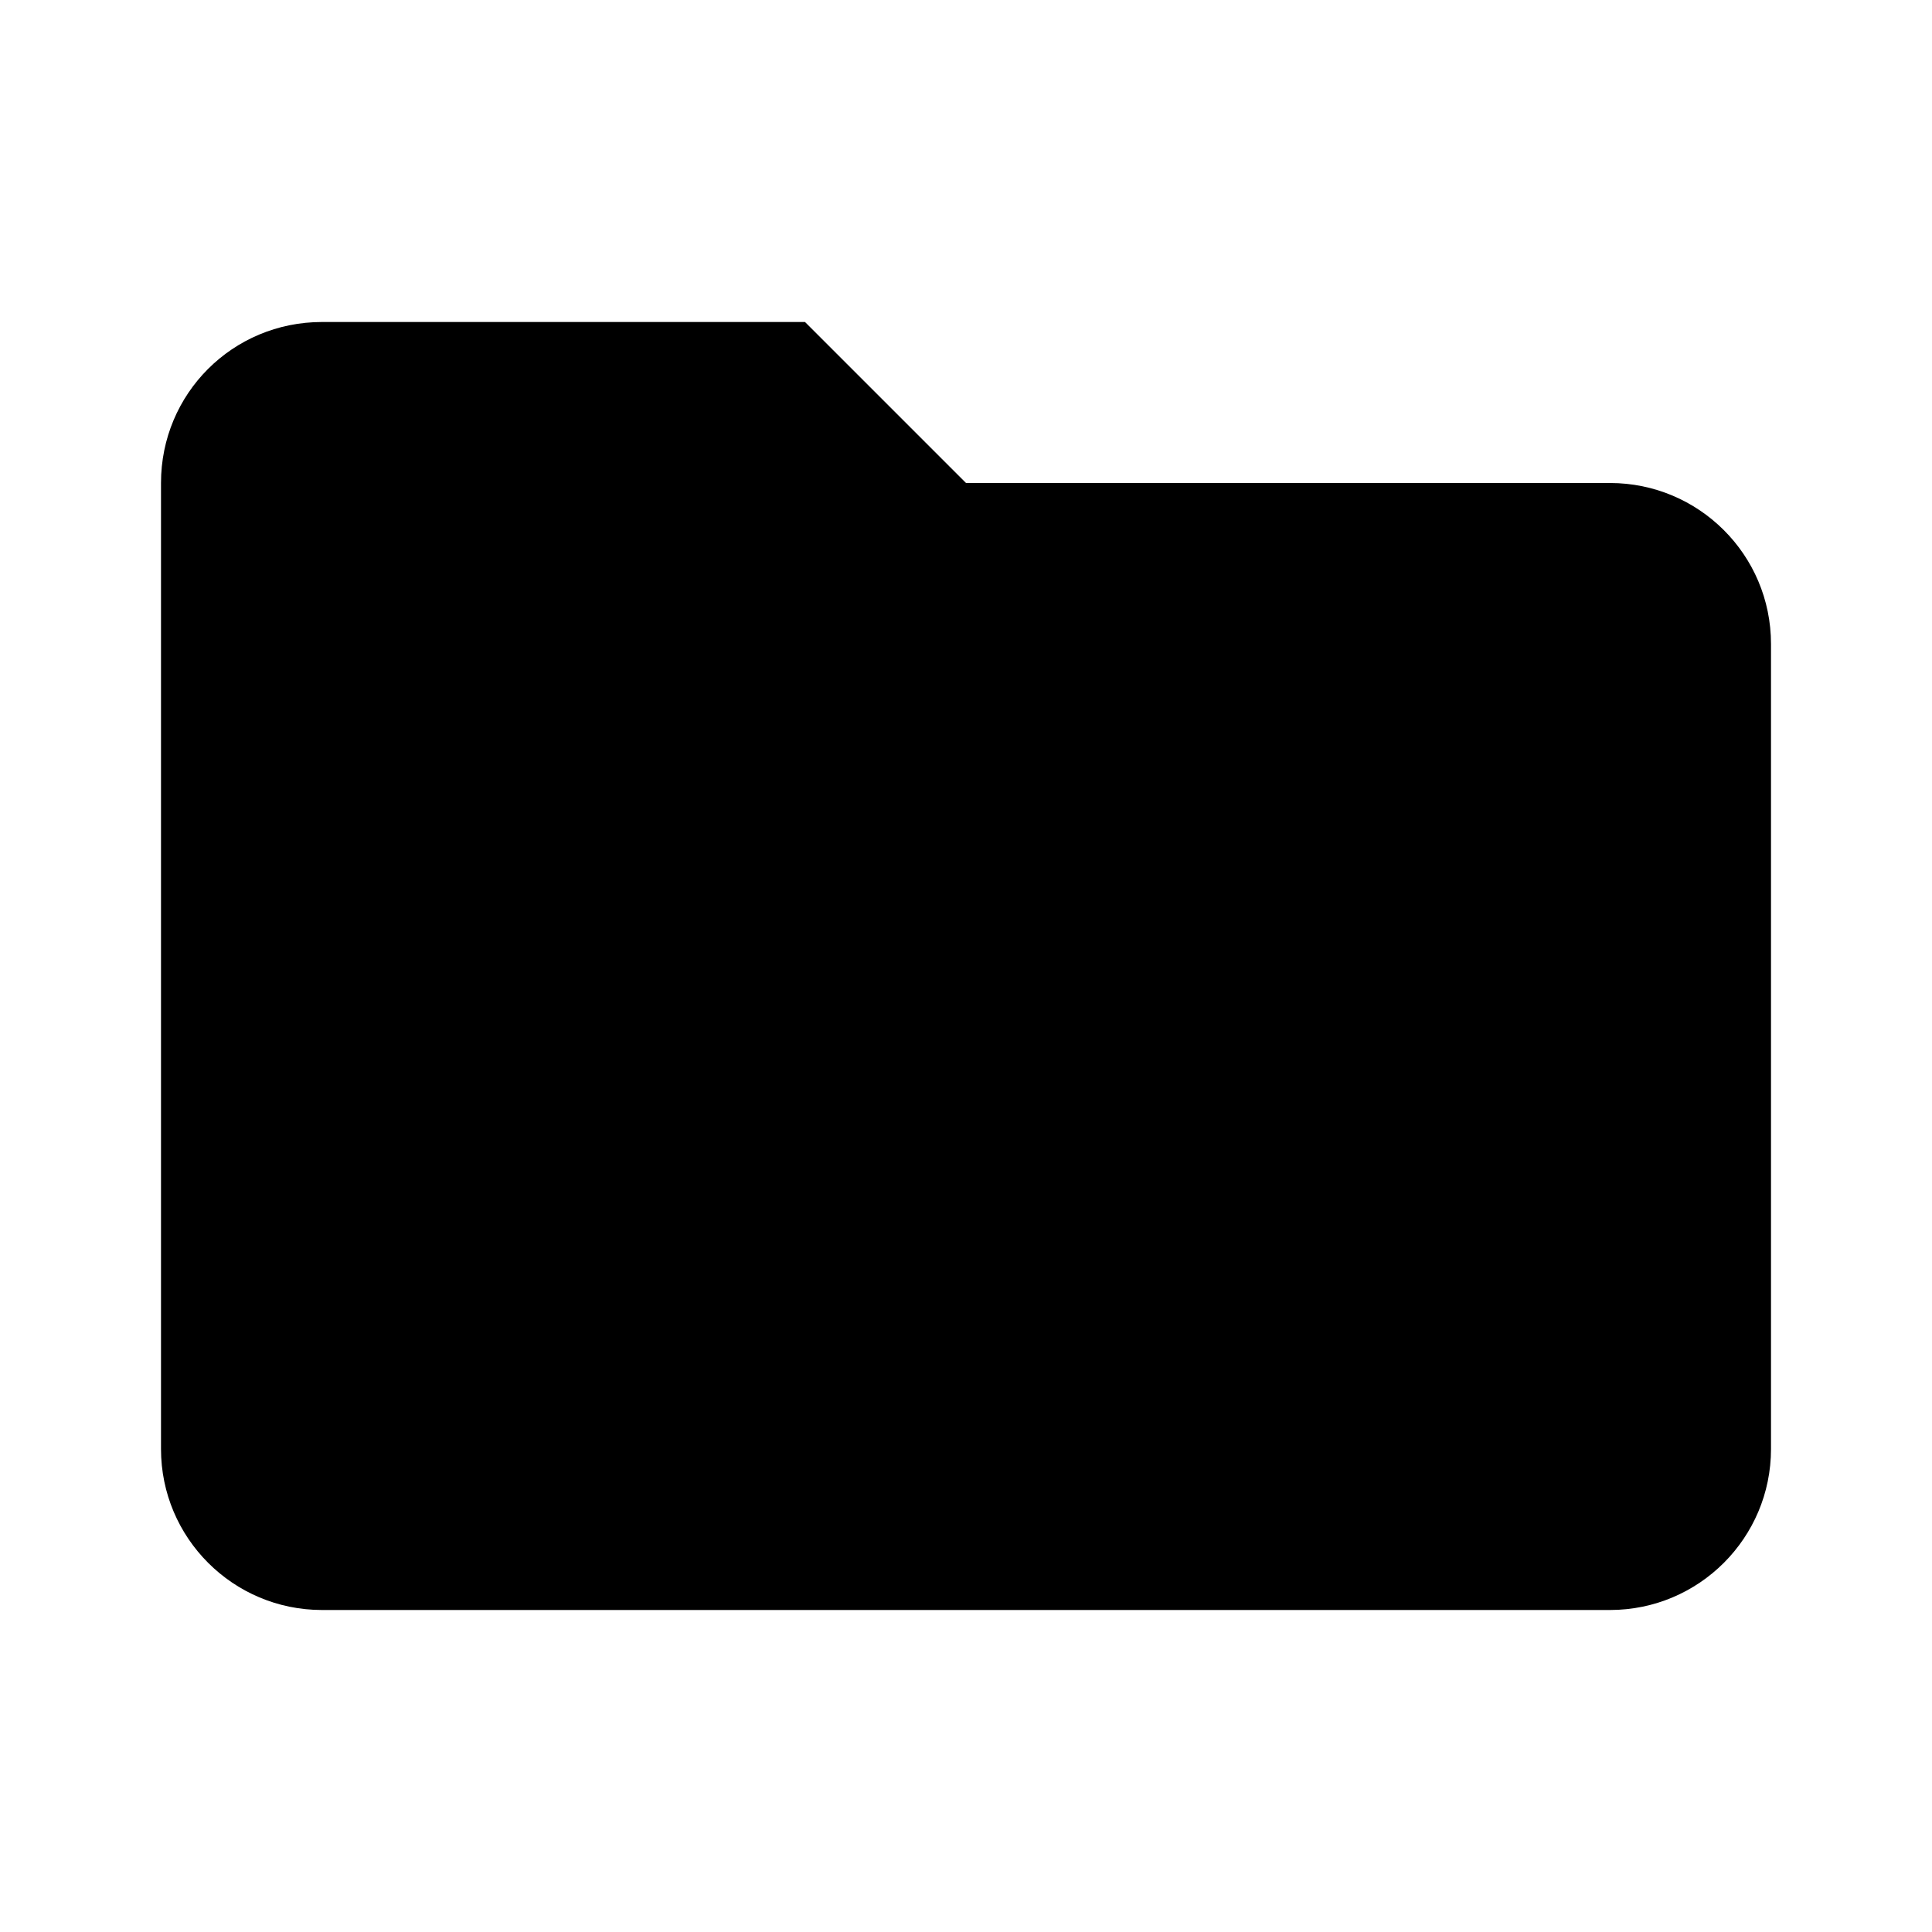
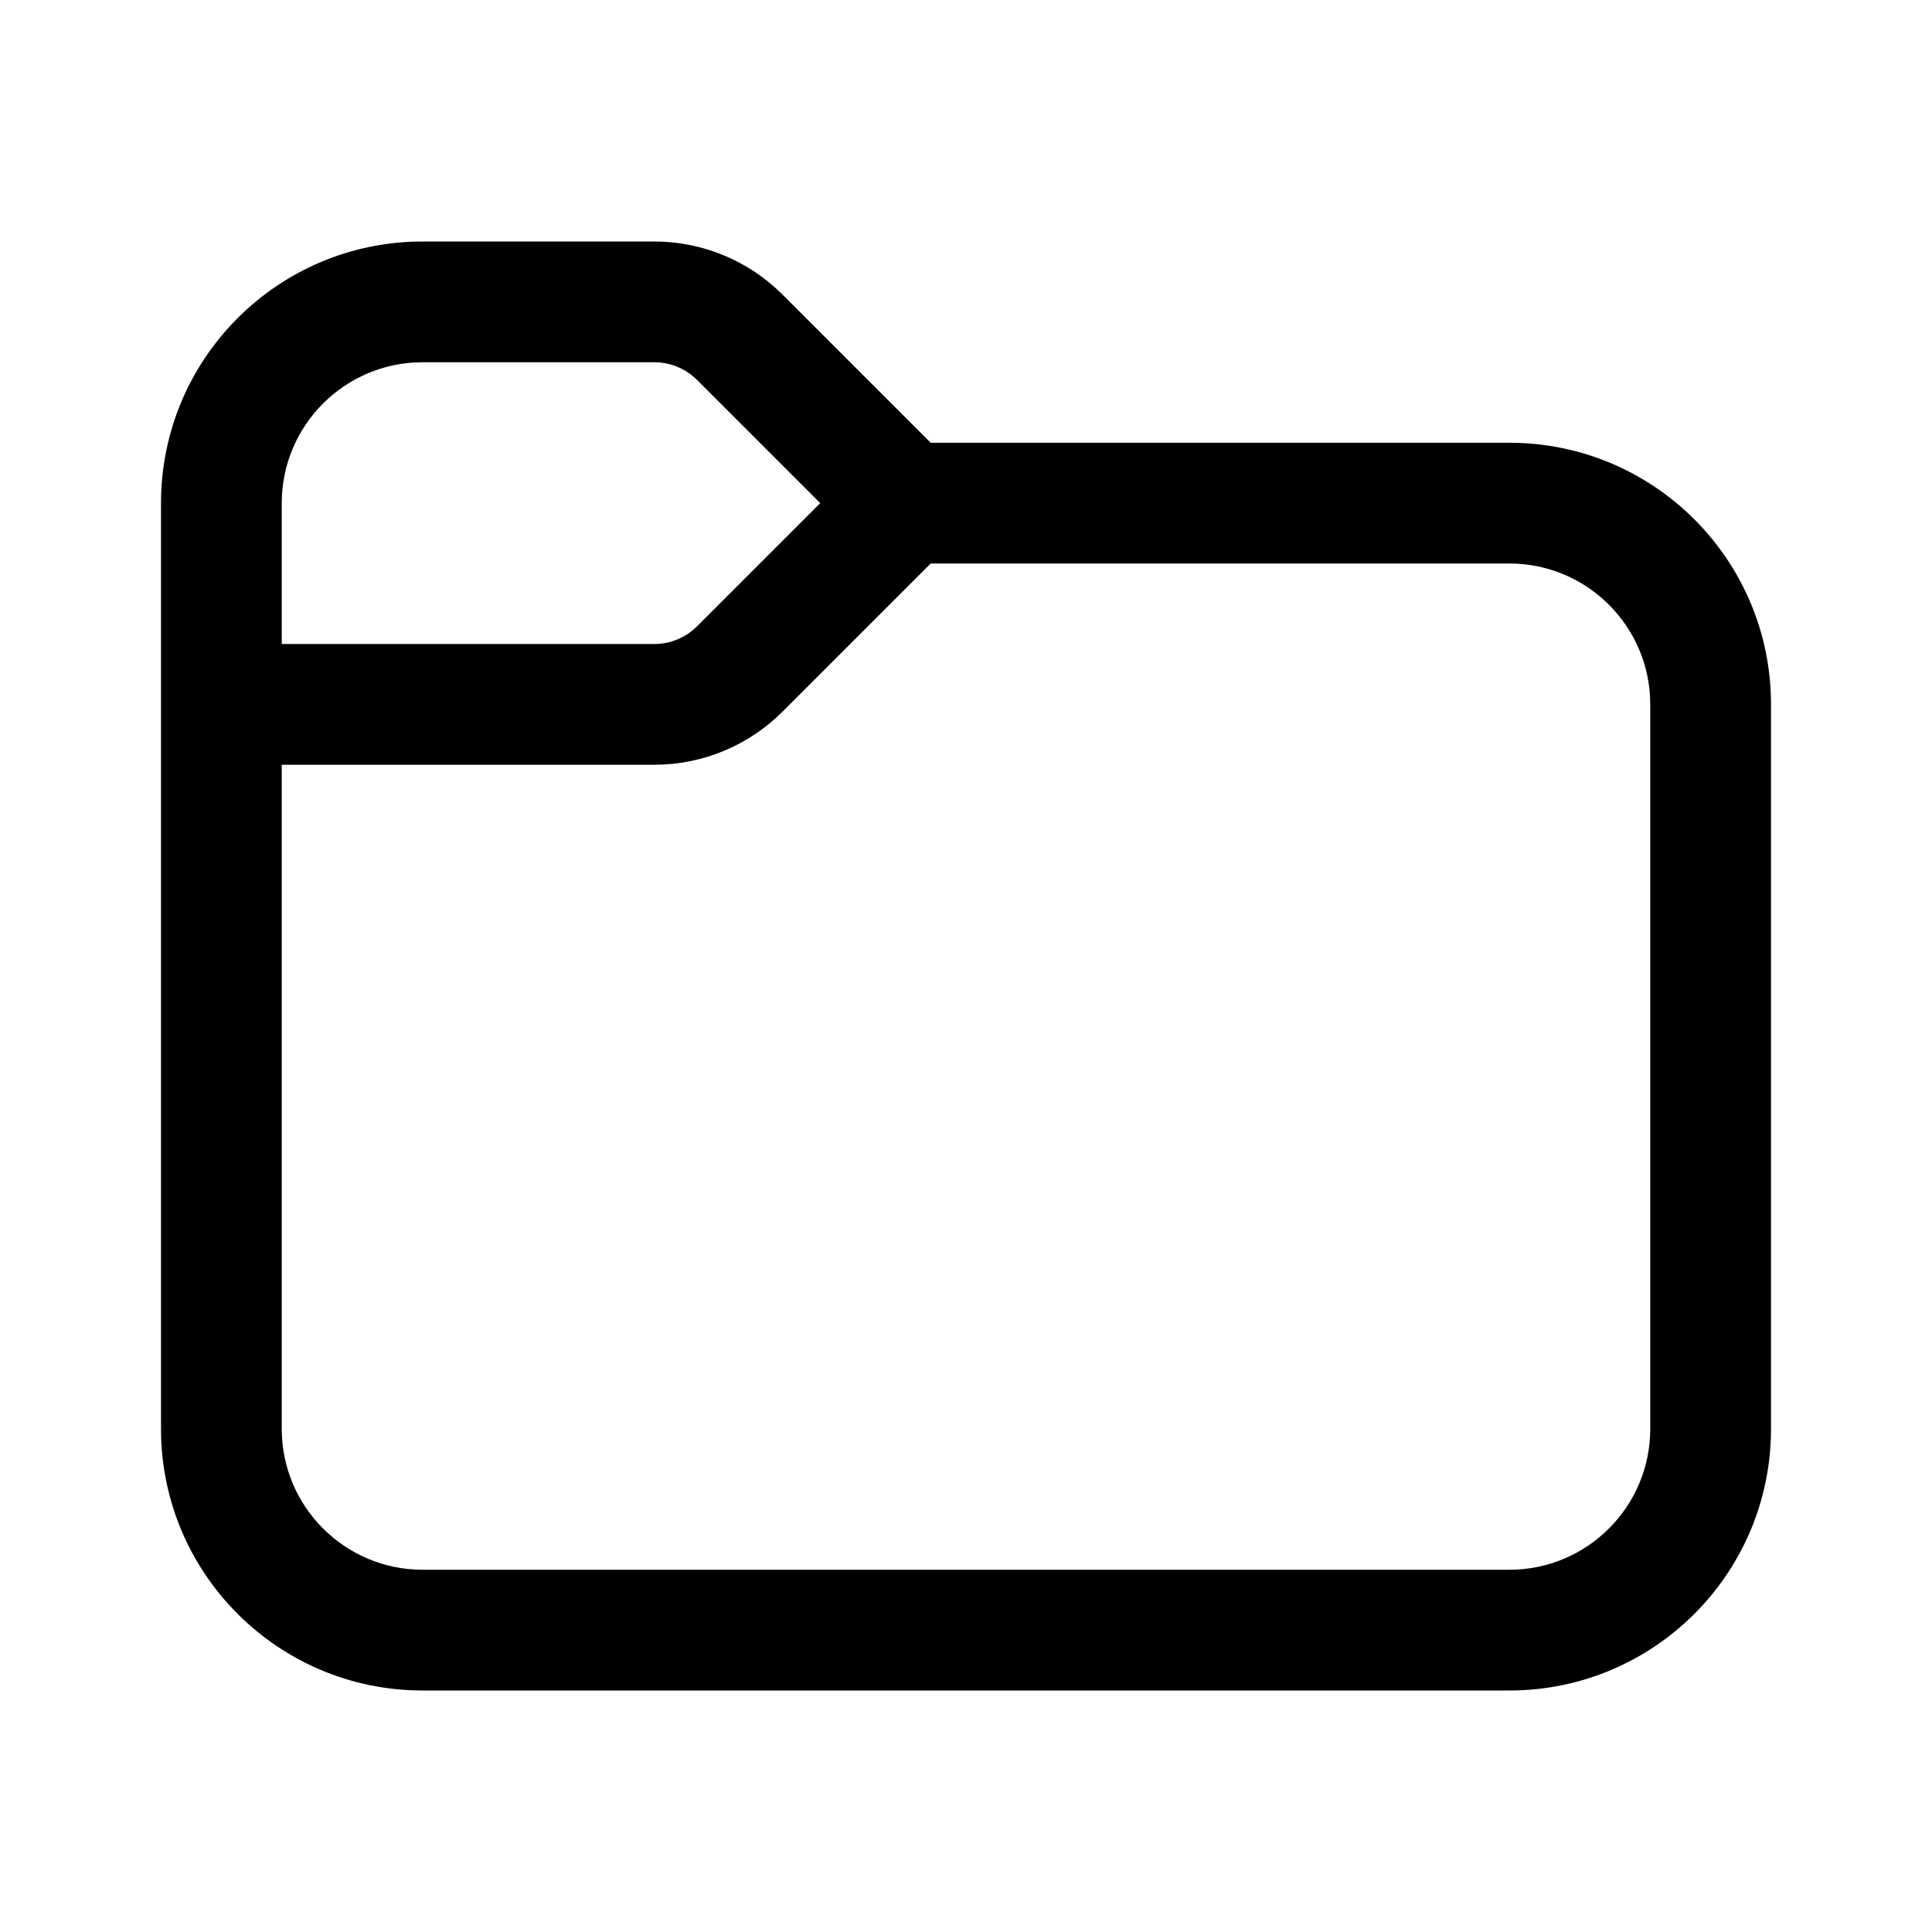
- <svg xmlns="http://www.w3.org/2000/svg" version="1.1" id="mdi-folder" width="24" height="24" viewBox="0 0 24 24">
-   <path d="M10,4H4C2.89,4 2,4.89 2,6V18A2,2 0 0,0 4,20H20A2,2 0 0,0 22,18V8C22,6.89 21.1,6 20,6H12L10,4Z" />
+ <svg xmlns="http://www.w3.org/2000/svg" width="24" height="24" viewBox="0 0 24 24" fill="none">
+   <path d="M3.5 6.25V8H8.129C8.328 8 8.518 7.921 8.659 7.78L10.189 6.25L8.659 4.72C8.518 4.579 8.328 4.5 8.129 4.5H5.25C4.284 4.5 3.5 5.284 3.5 6.25ZM2 6.25C2 4.455 3.455 3 5.25 3H8.129C8.725 3 9.298 3.237 9.72 3.659L11.561 5.5H18.75C20.545 5.5 22 6.955 22 8.75V17.75C22 19.545 20.545 21 18.75 21H5.25C3.455 21 2 19.545 2 17.75V6.25ZM3.5 9.5V17.75C3.5 18.716 4.284 19.5 5.25 19.5H18.75C19.716 19.5 20.5 18.716 20.5 17.75V8.75C20.5 7.784 19.716 7 18.75 7H11.561L9.72 8.841C9.298 9.263 8.725 9.5 8.129 9.5H3.5Z" fill="currentColor" />
</svg>
